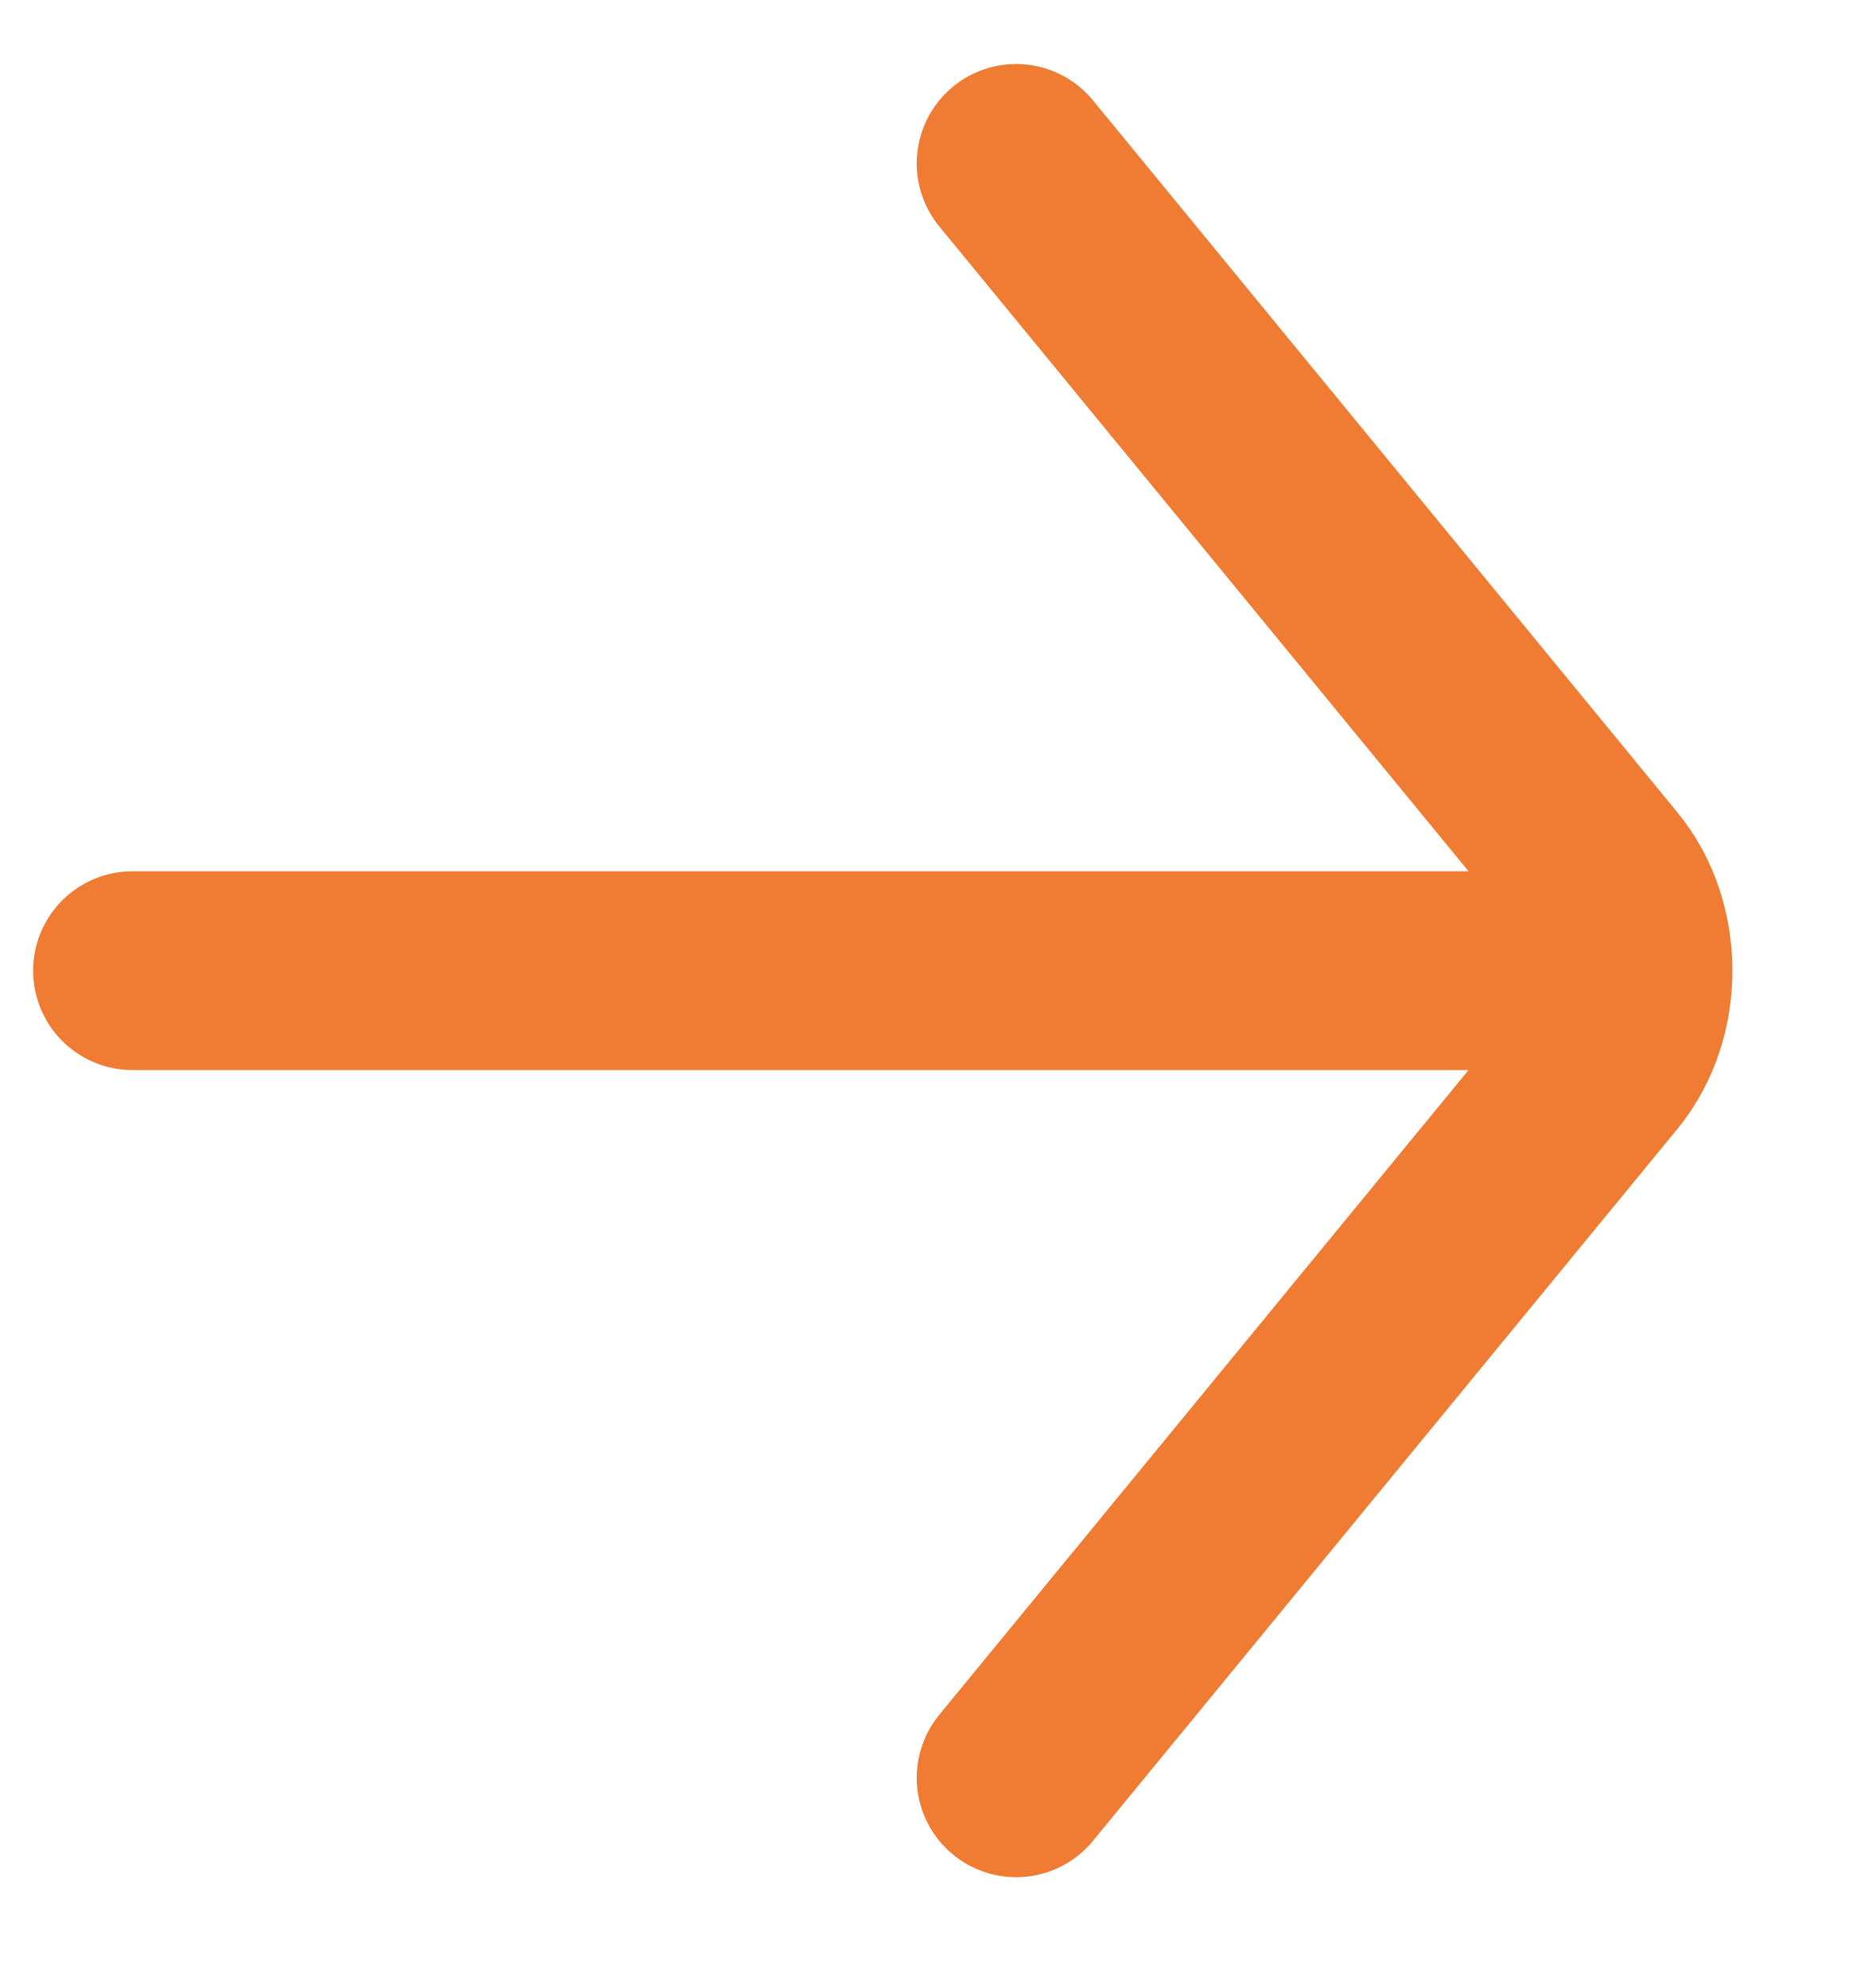
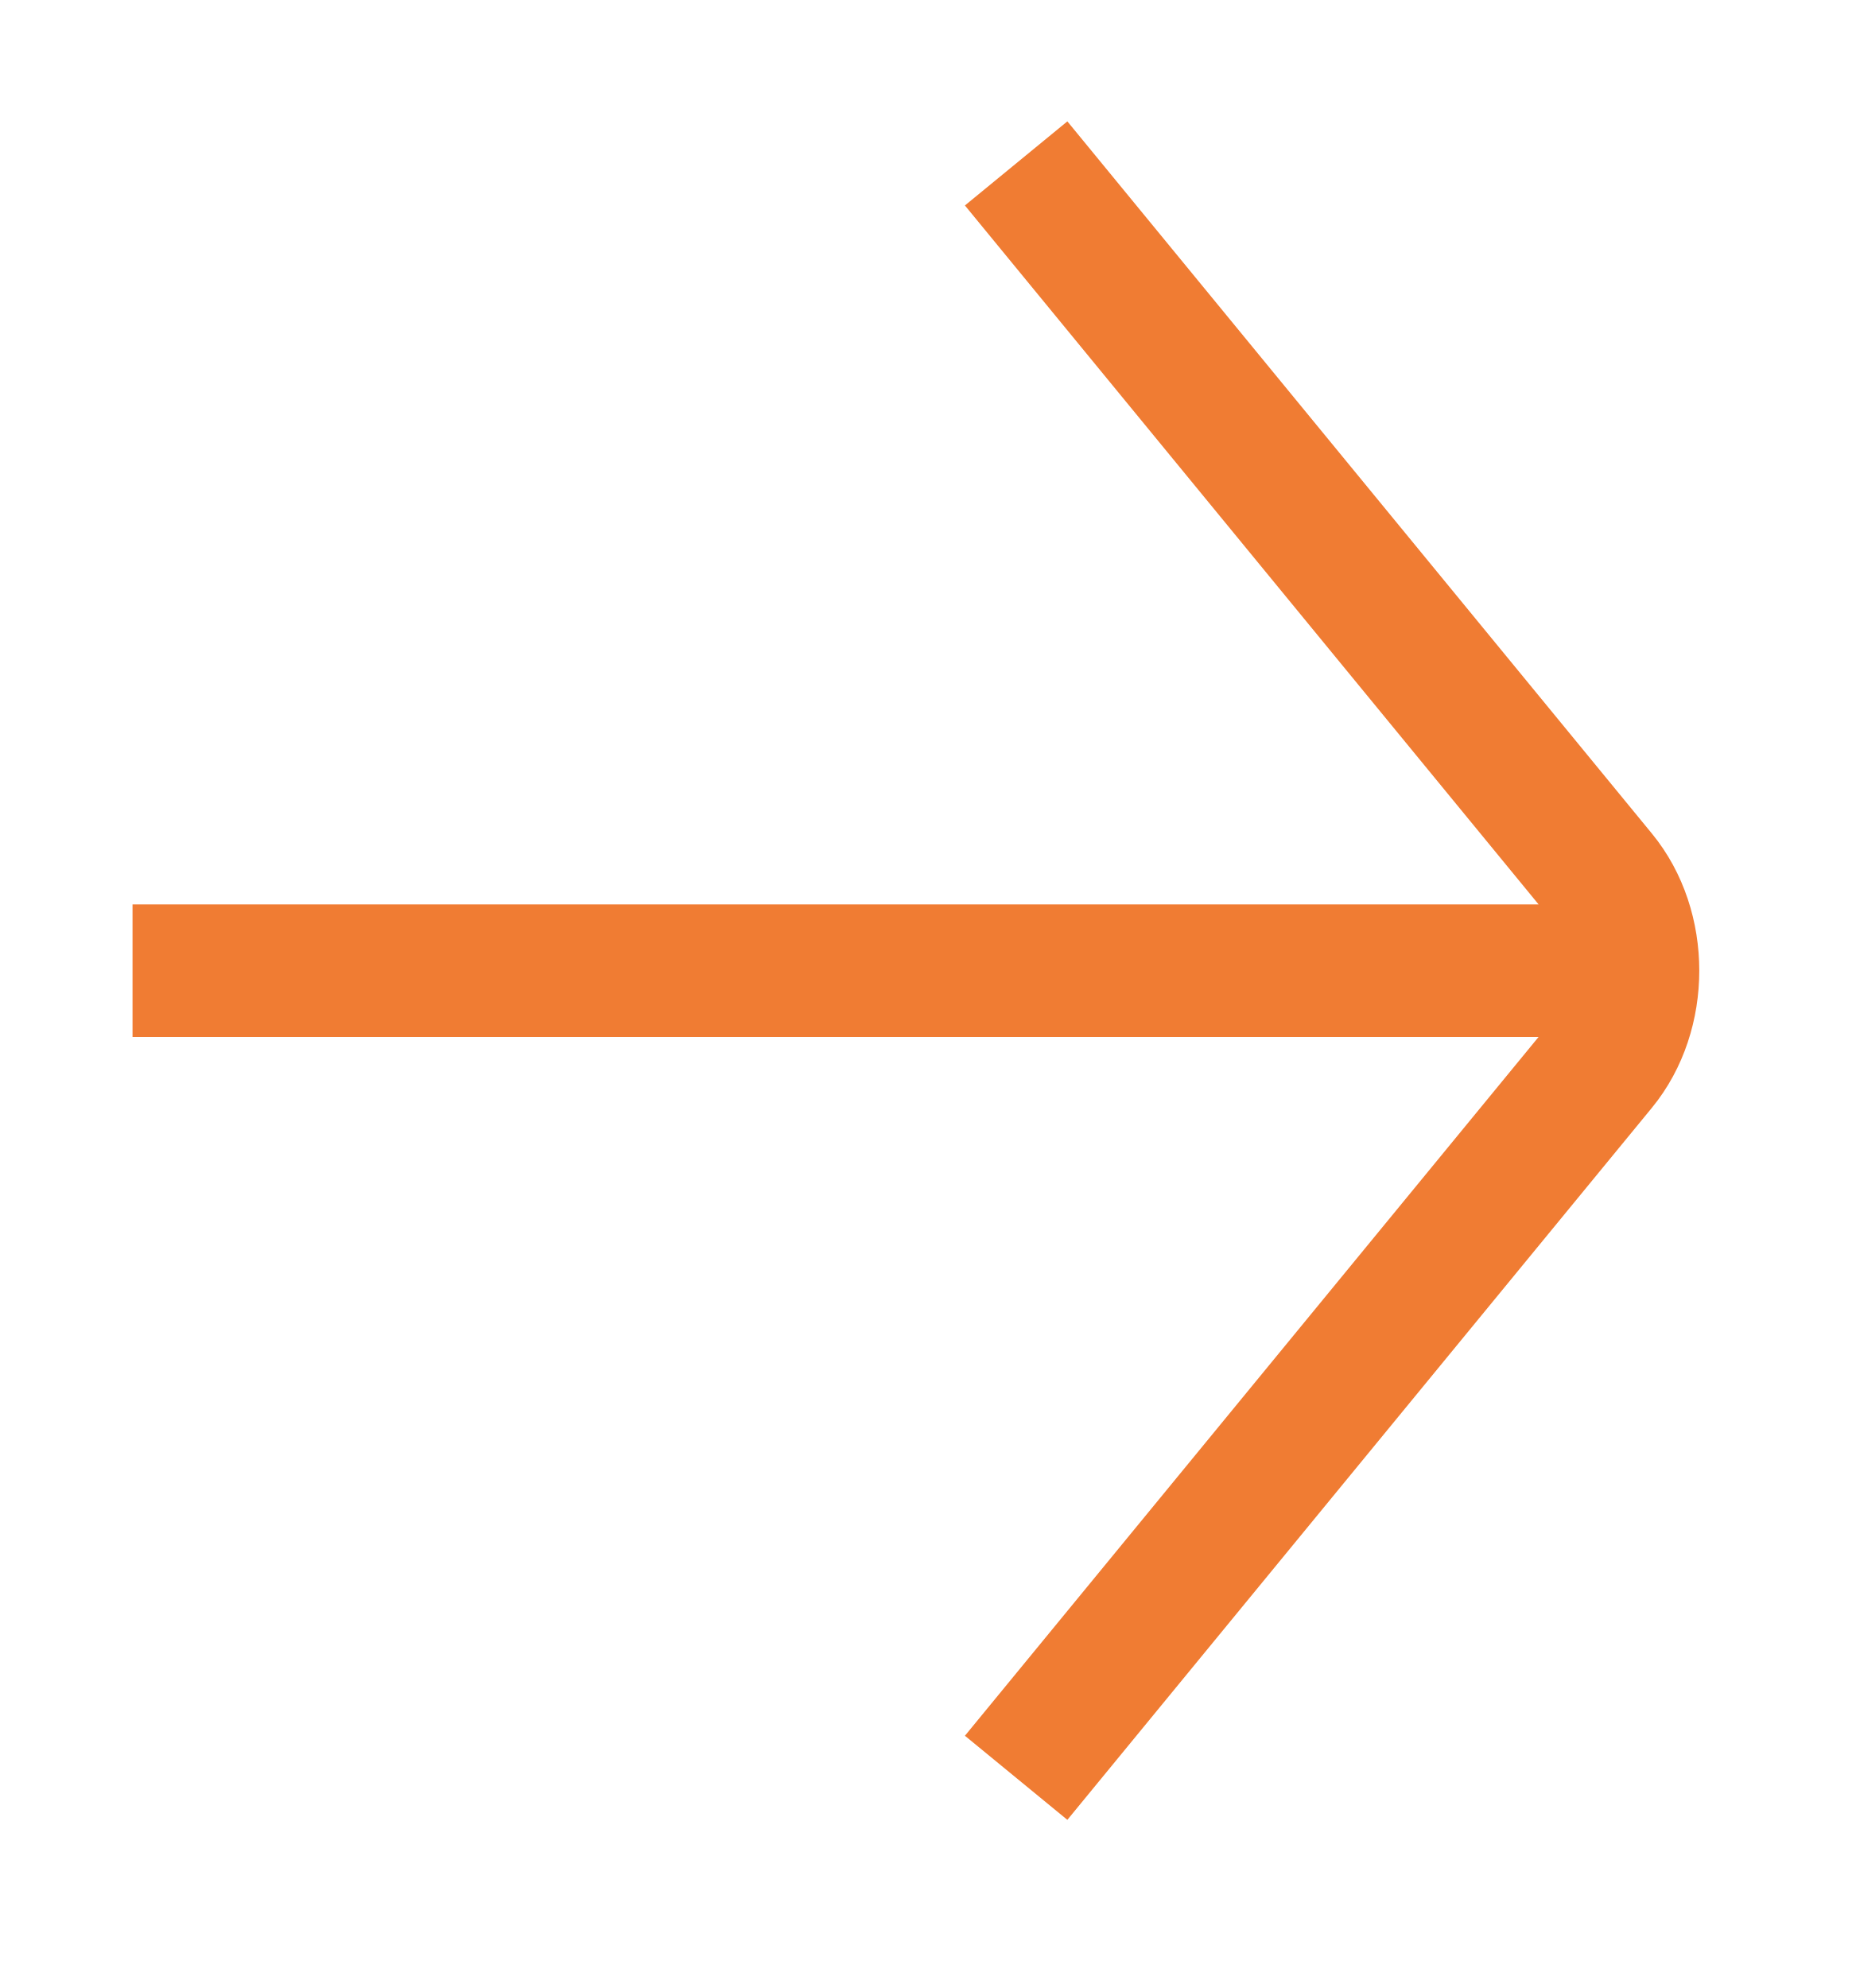
<svg xmlns="http://www.w3.org/2000/svg" width="14" height="15" viewBox="0 0 14 15" fill="none">
-   <path id="Icon" d="M1 7.324H11.833M7.667 1.233L12.077 6.606C12.403 7.002 12.403 7.645 12.077 8.042L7.667 13.414" stroke="#F07C33" stroke-width="1.5" stroke-linecap="round" />
+   <path id="Icon" d="M1 7.324H11.833M7.667 1.233L12.077 6.606C12.403 7.002 12.403 7.645 12.077 8.042L7.667 13.414" stroke="#F07C33" strokeWidth="1.5" strokeLinecap="round" />
</svg>
